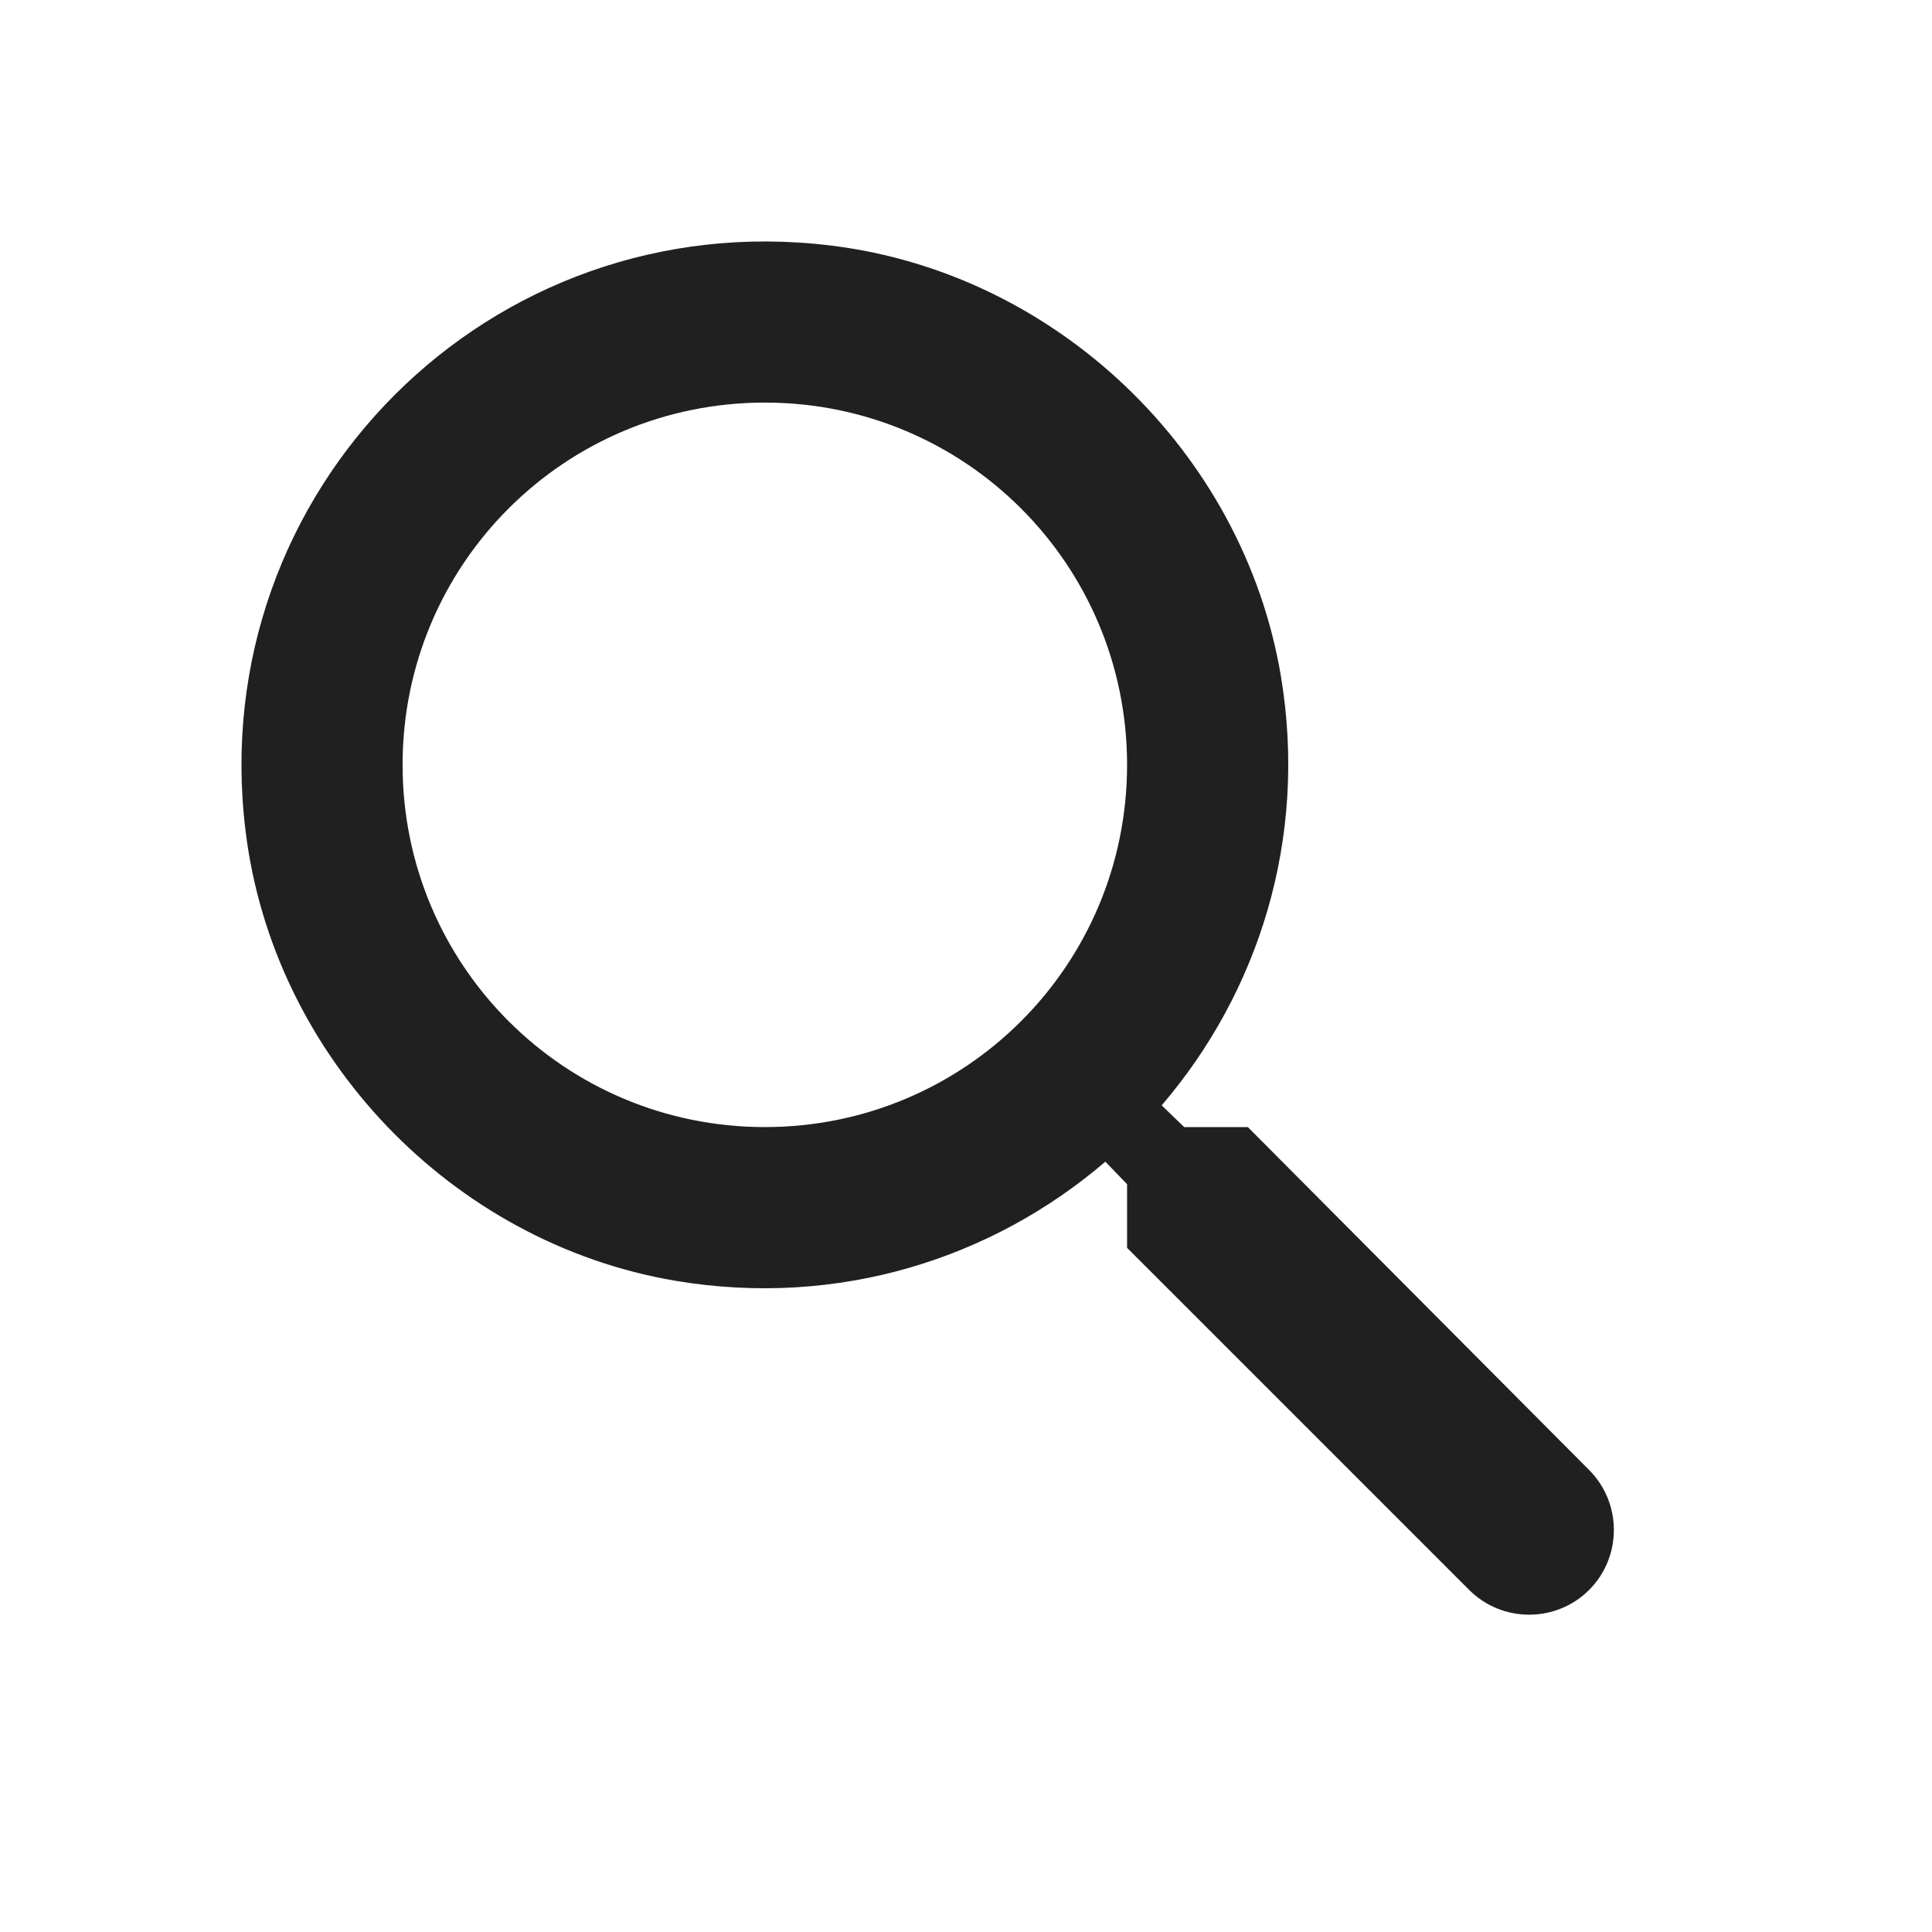
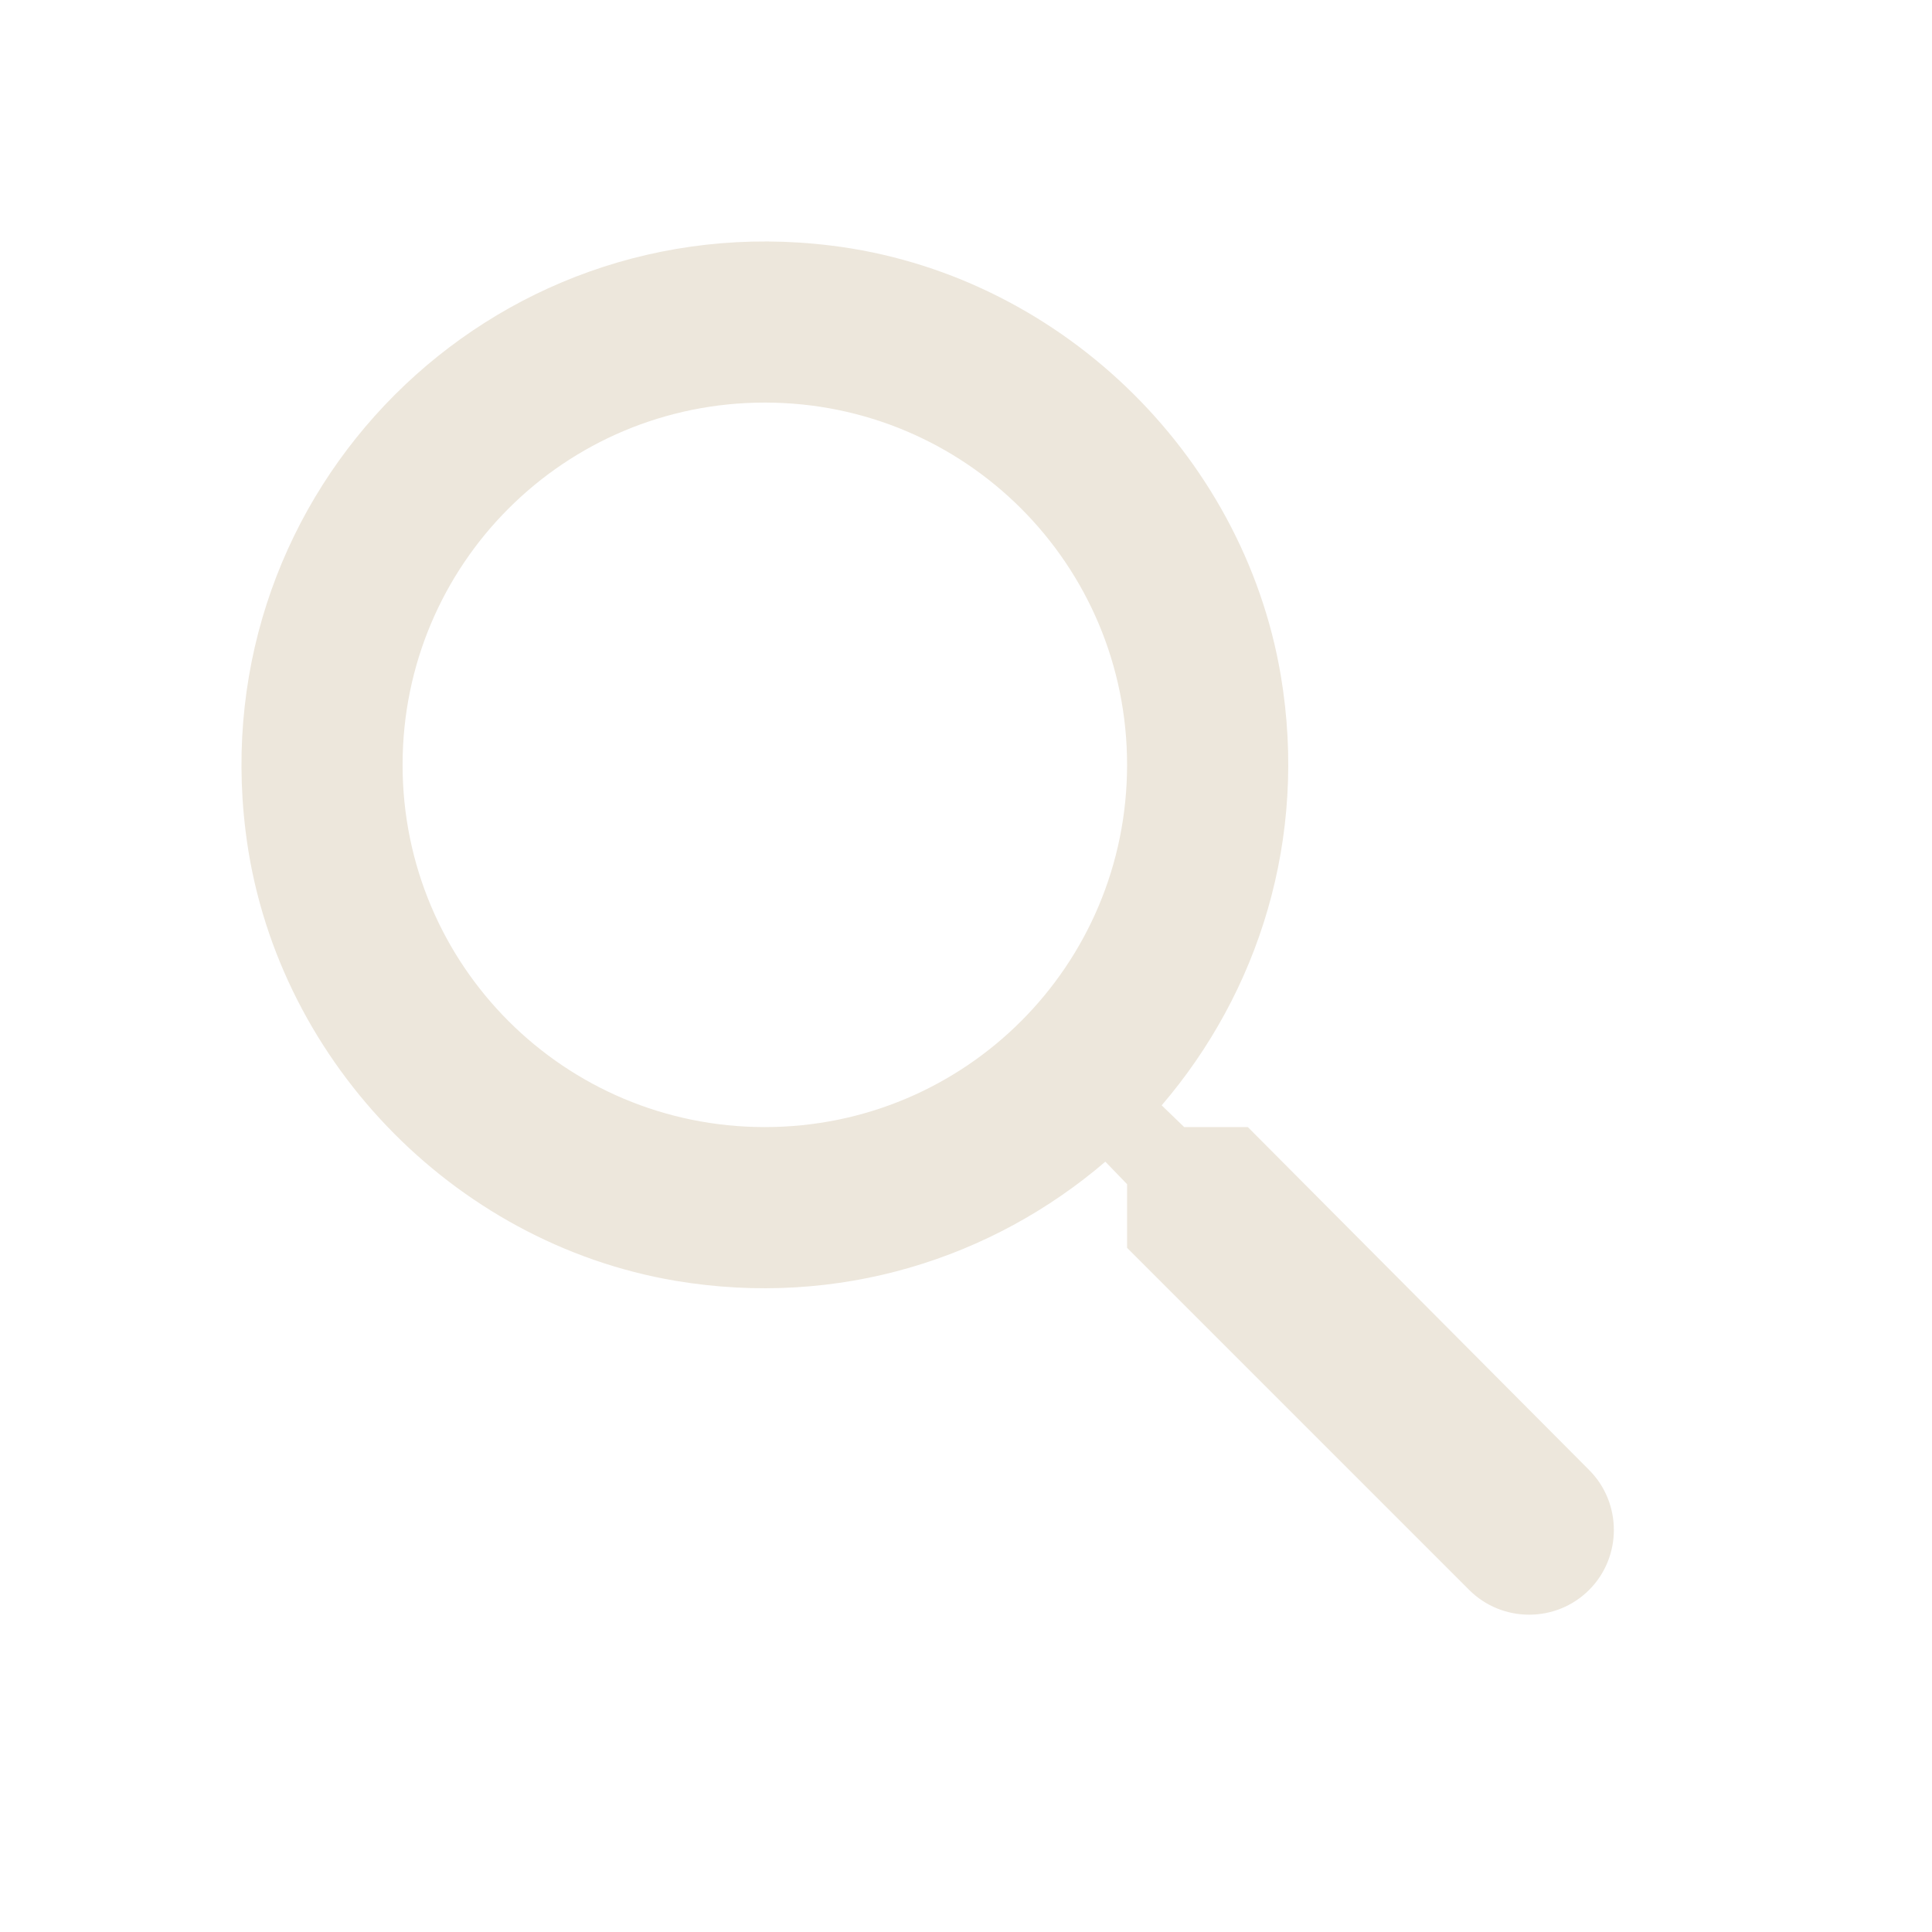
<svg xmlns="http://www.w3.org/2000/svg" width="32" height="32" viewBox="0 0 32 32" fill="none">
-   <path d="M20.668 18.668H19.614L19.241 18.308C20.841 16.441 21.668 13.894 21.214 11.188C20.587 7.481 17.494 4.521 13.761 4.067C8.121 3.374 3.374 8.121 4.067 13.761C4.521 17.494 7.481 20.587 11.188 21.214C13.894 21.668 16.441 20.841 18.308 19.241L18.668 19.614V20.668L24.334 26.334C24.881 26.881 25.774 26.881 26.321 26.334C26.867 25.788 26.867 24.894 26.321 24.348L20.668 18.668ZM12.668 18.668C9.348 18.668 6.668 15.988 6.668 12.668C6.668 9.348 9.348 6.668 12.668 6.668C15.988 6.668 18.668 9.348 18.668 12.668C18.668 15.988 15.988 18.668 12.668 18.668Z" fill="#202020" />
+   <path d="M20.668 18.668H19.614L19.241 18.308C20.841 16.441 21.668 13.894 21.214 11.188C20.587 7.481 17.494 4.521 13.761 4.067C8.121 3.374 3.374 8.121 4.067 13.761C4.521 17.494 7.481 20.587 11.188 21.214C13.894 21.668 16.441 20.841 18.308 19.241L18.668 19.614V20.668L24.334 26.334C24.881 26.881 25.774 26.881 26.321 26.334C26.867 25.788 26.867 24.894 26.321 24.348L20.668 18.668ZM12.668 18.668C9.348 18.668 6.668 15.988 6.668 12.668C6.668 9.348 9.348 6.668 12.668 6.668C15.988 6.668 18.668 9.348 18.668 12.668C18.668 15.988 15.988 18.668 12.668 18.668Z" fill="#EDE7DC" />
</svg>
